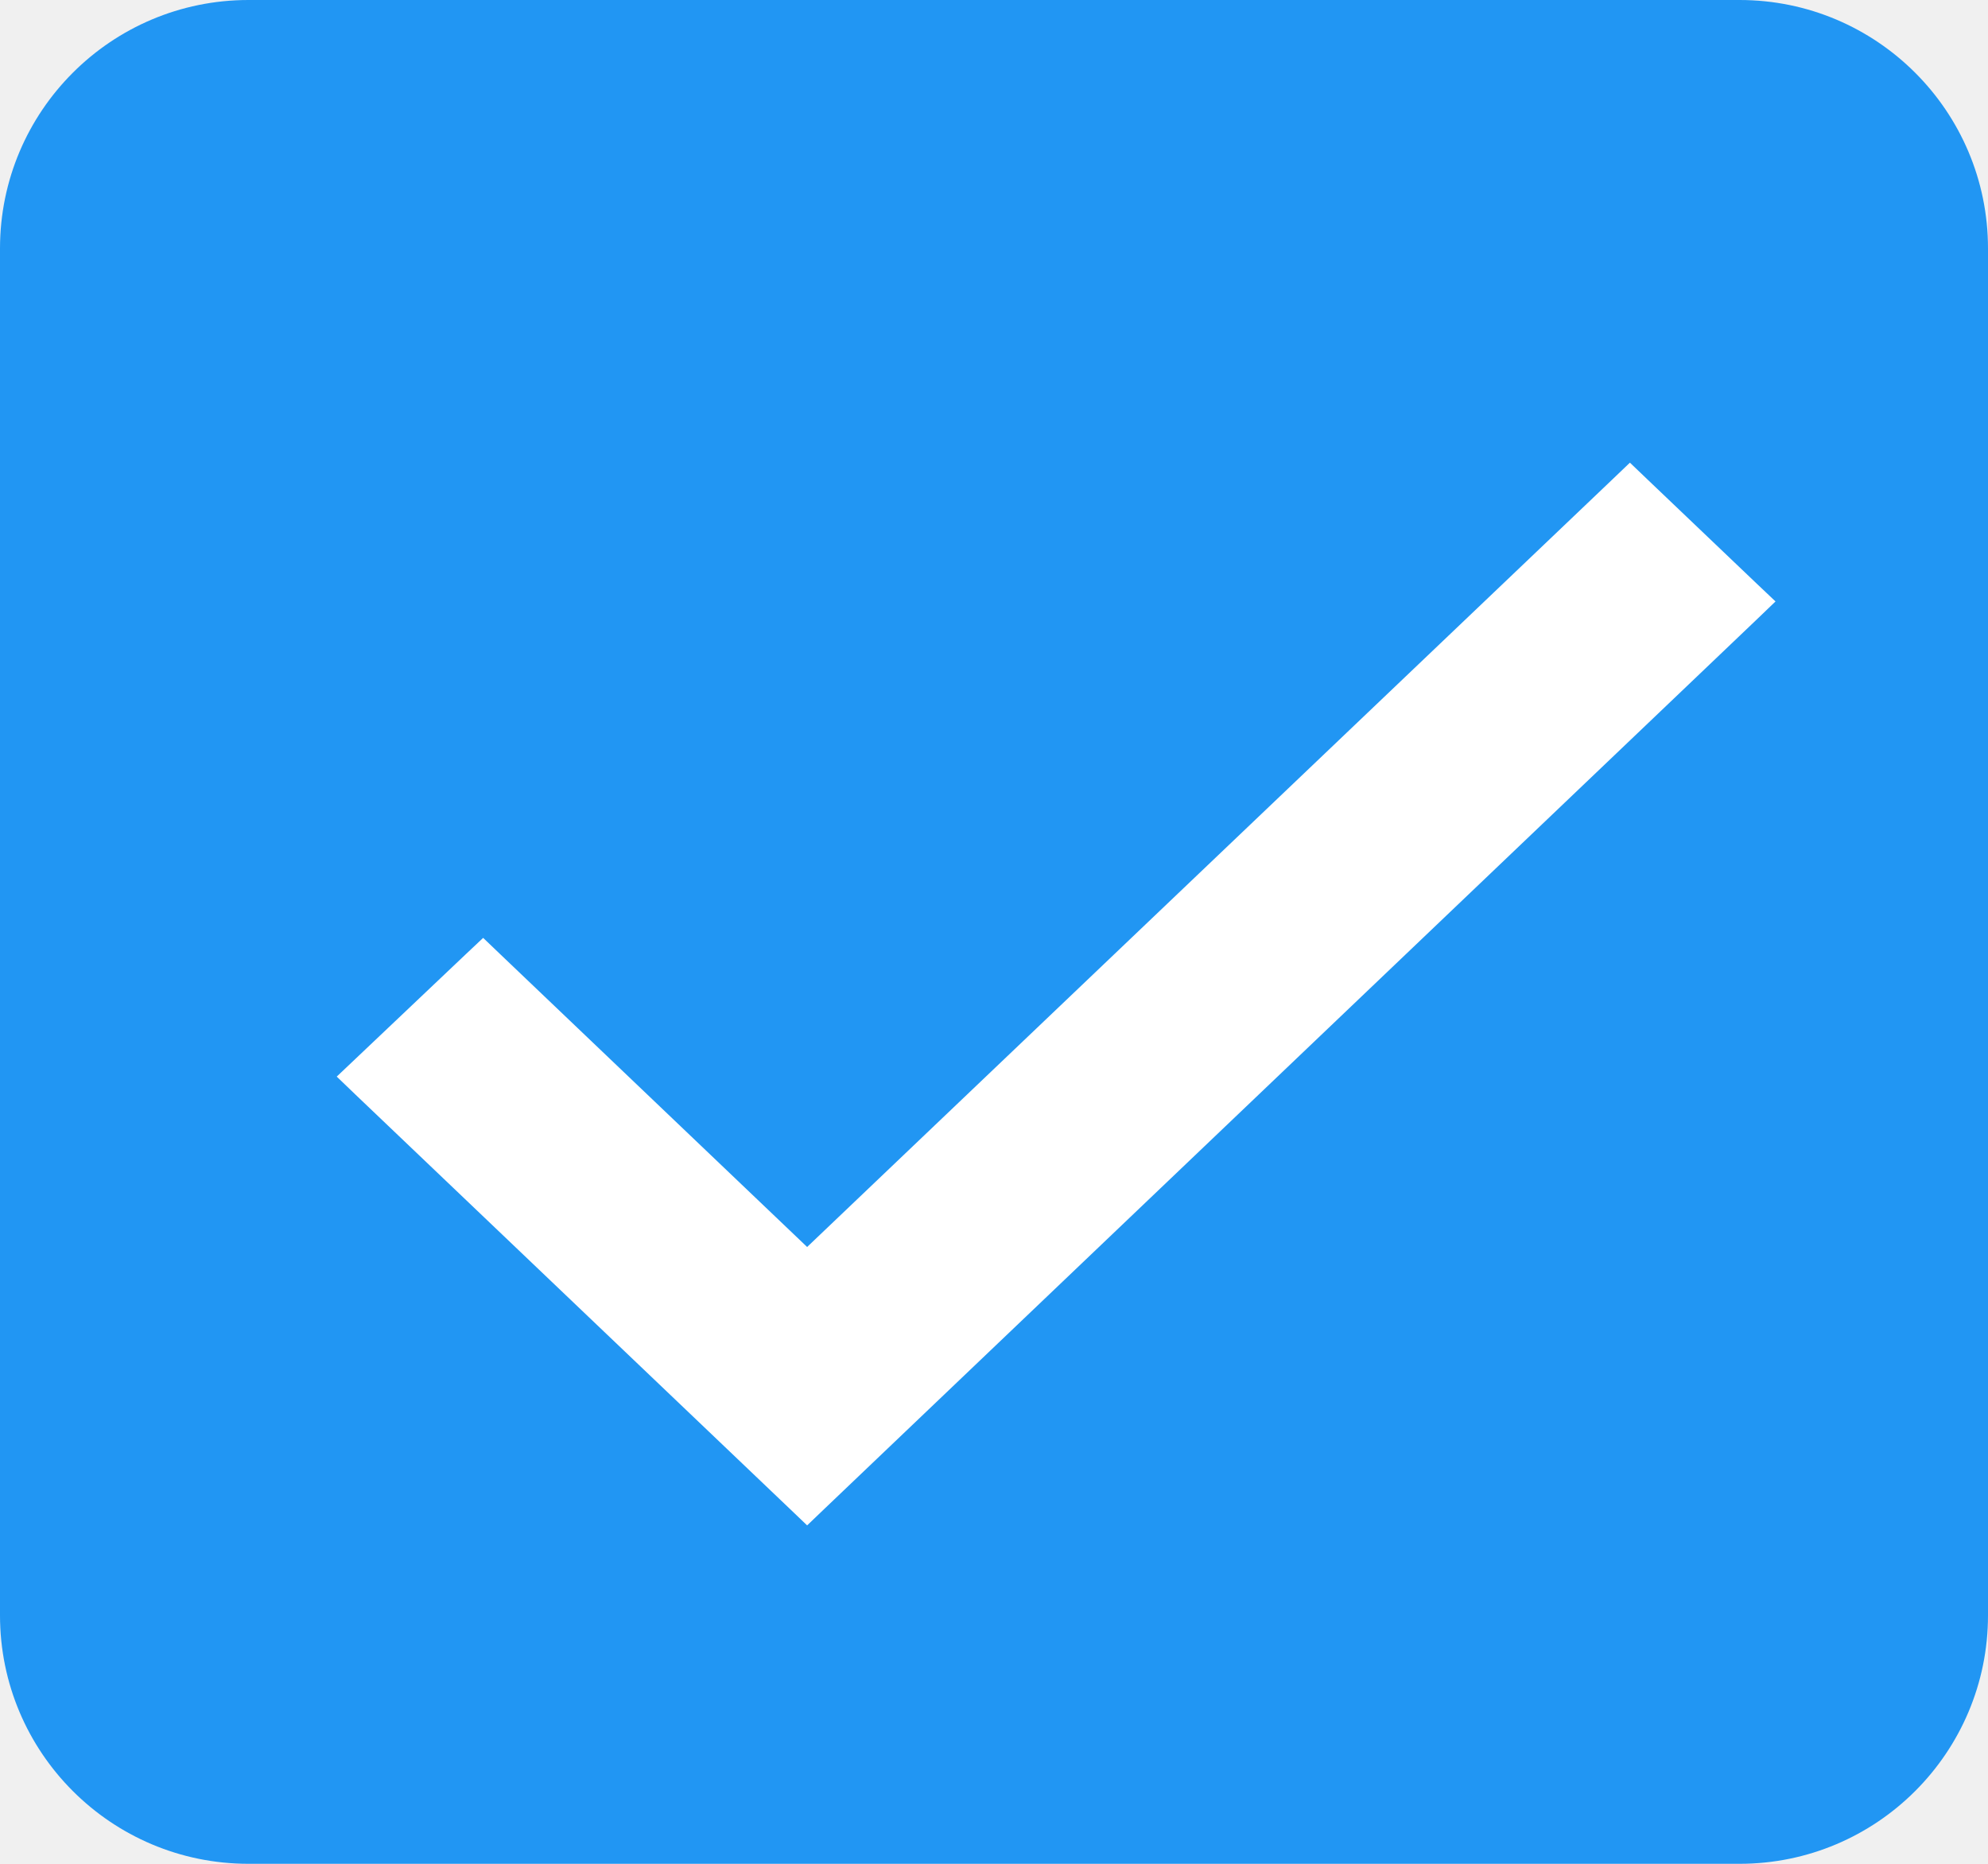
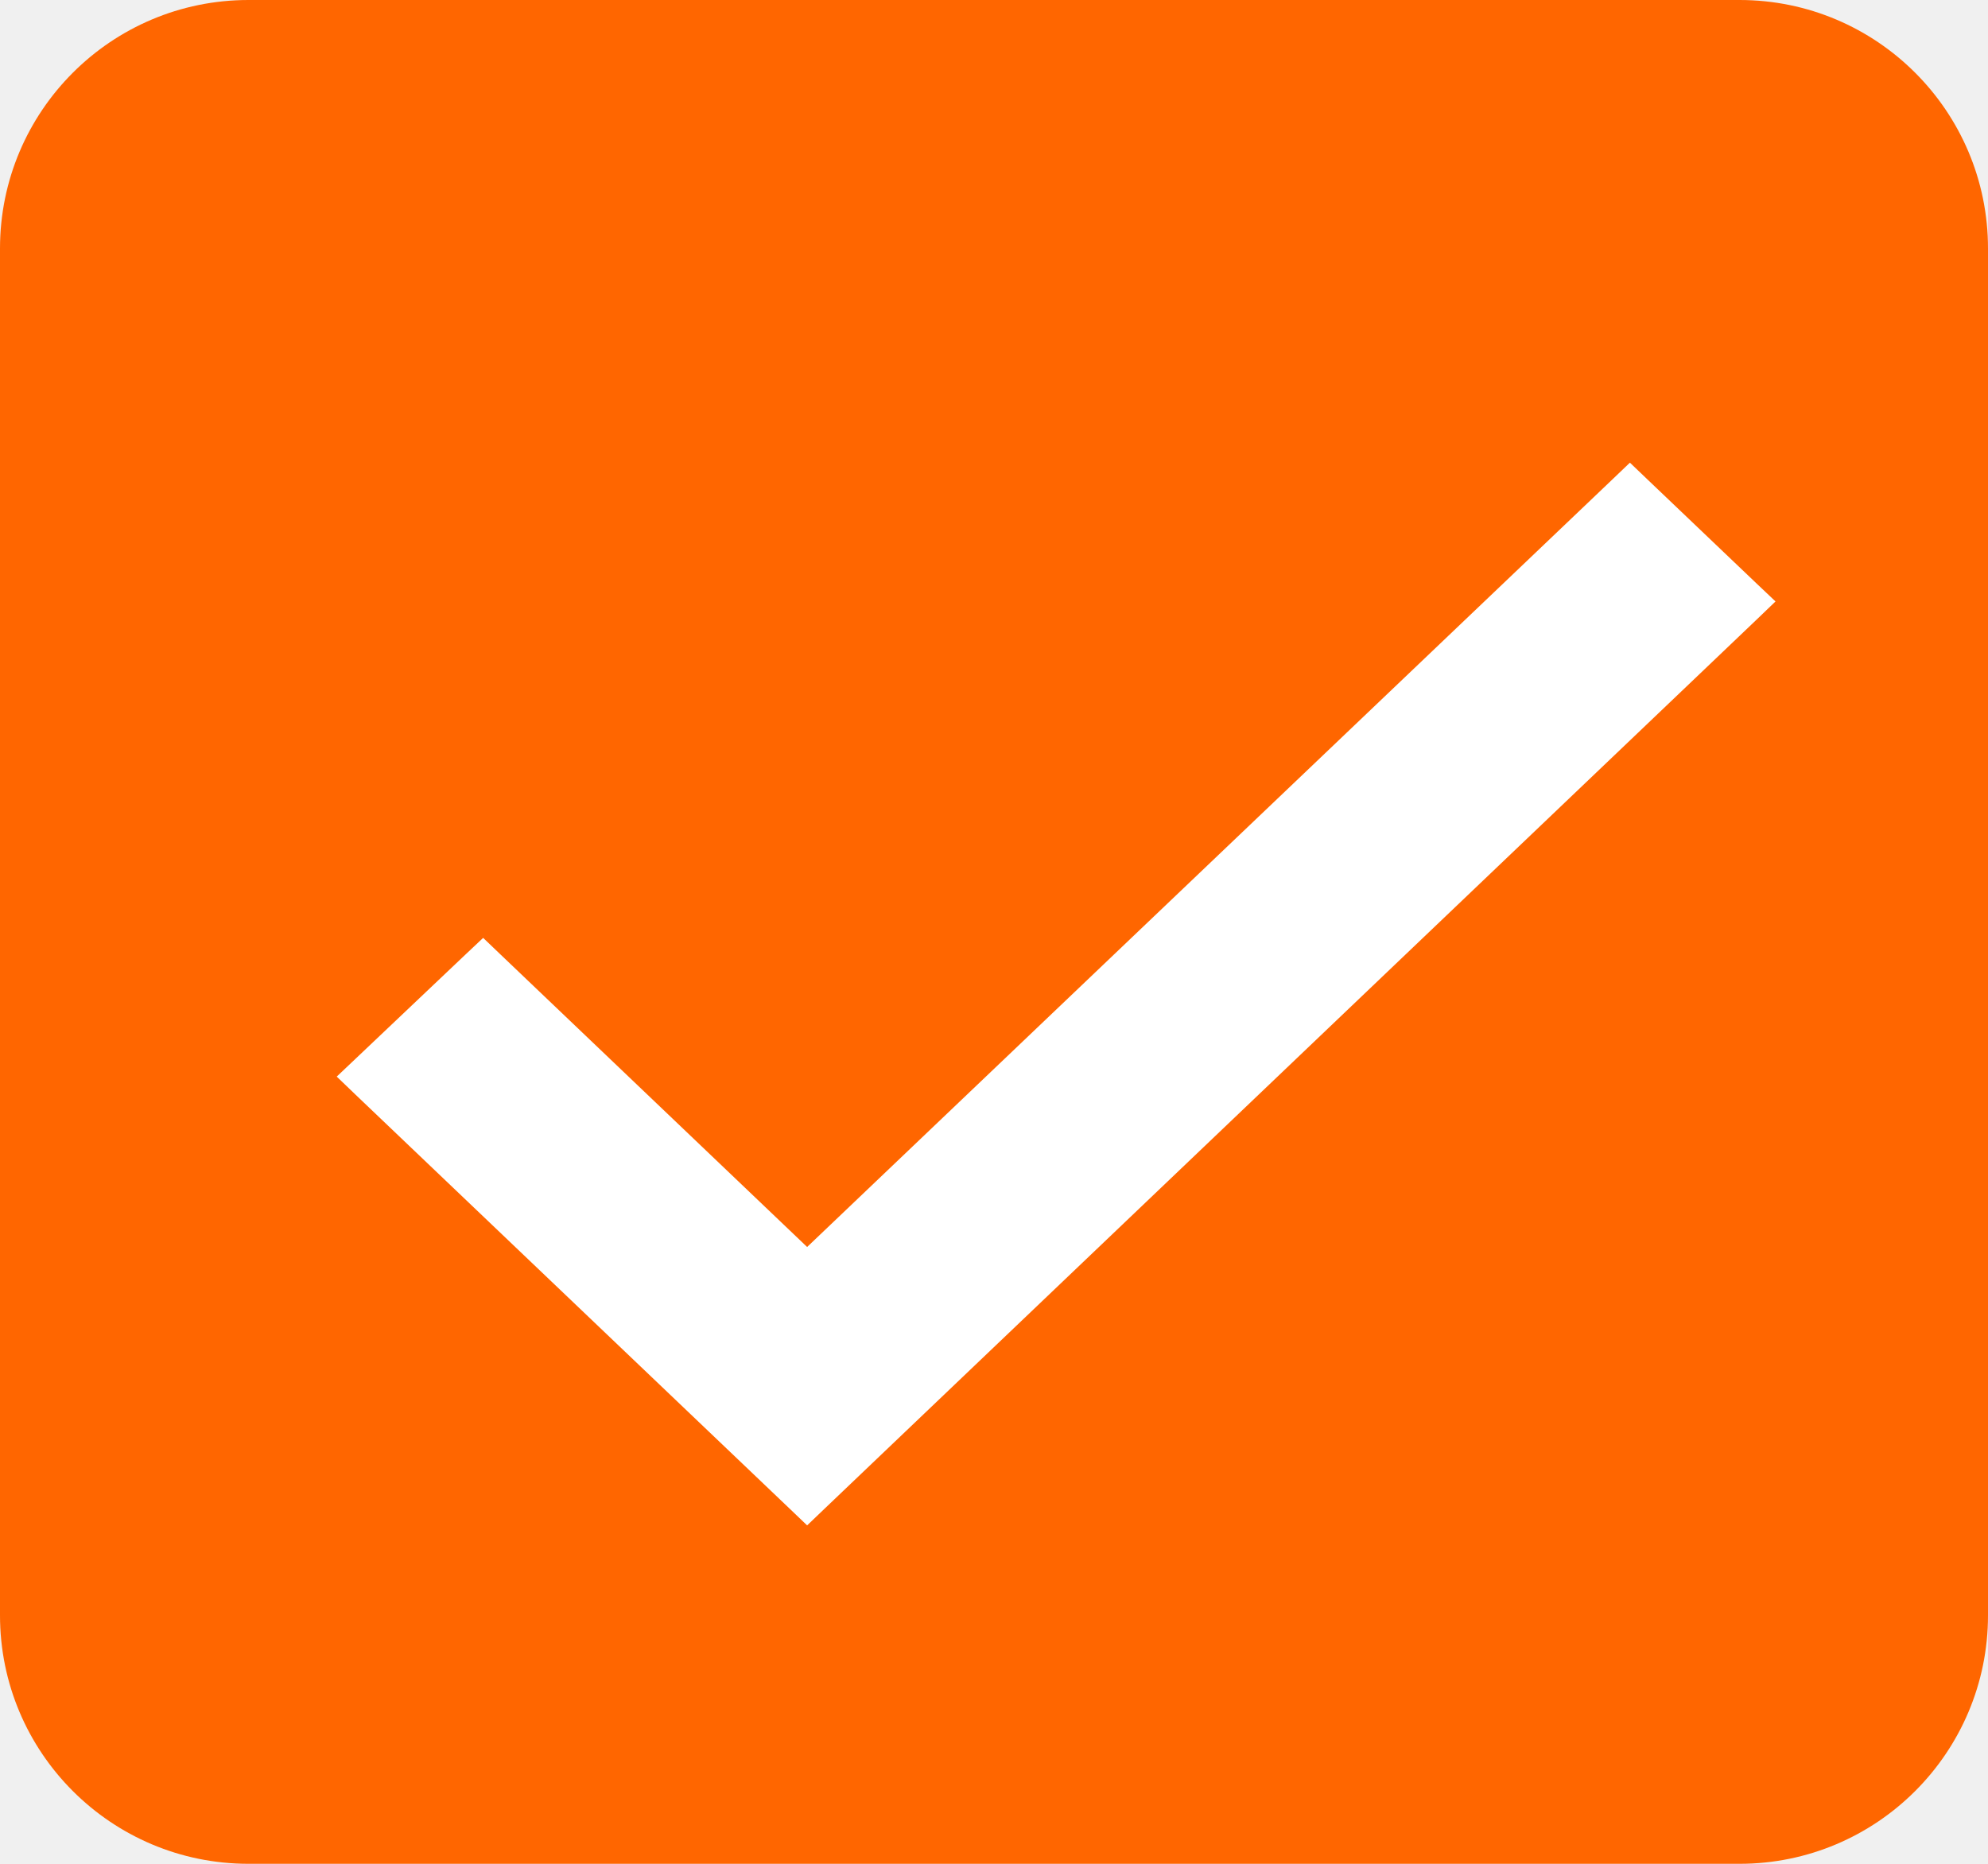
<svg xmlns="http://www.w3.org/2000/svg" width="16" height="15" fill="none">
-   <rect width="16" height="15" rx="2" fill="#2196F3" />
+   <rect width="16" height="15" rx="2" fill="#f60" />
  <path d="m3.957 7.752-.069-.066-.069.065-.888.842-.076.072.076.073 3.496 3.334.069.066.069-.066 7.504-7.158.076-.073-.076-.072-.882-.841-.069-.066-.069.066-6.553 6.246-2.539-2.422Z" fill="#fff" stroke="#fff" stroke-width=".2" />
</svg>
